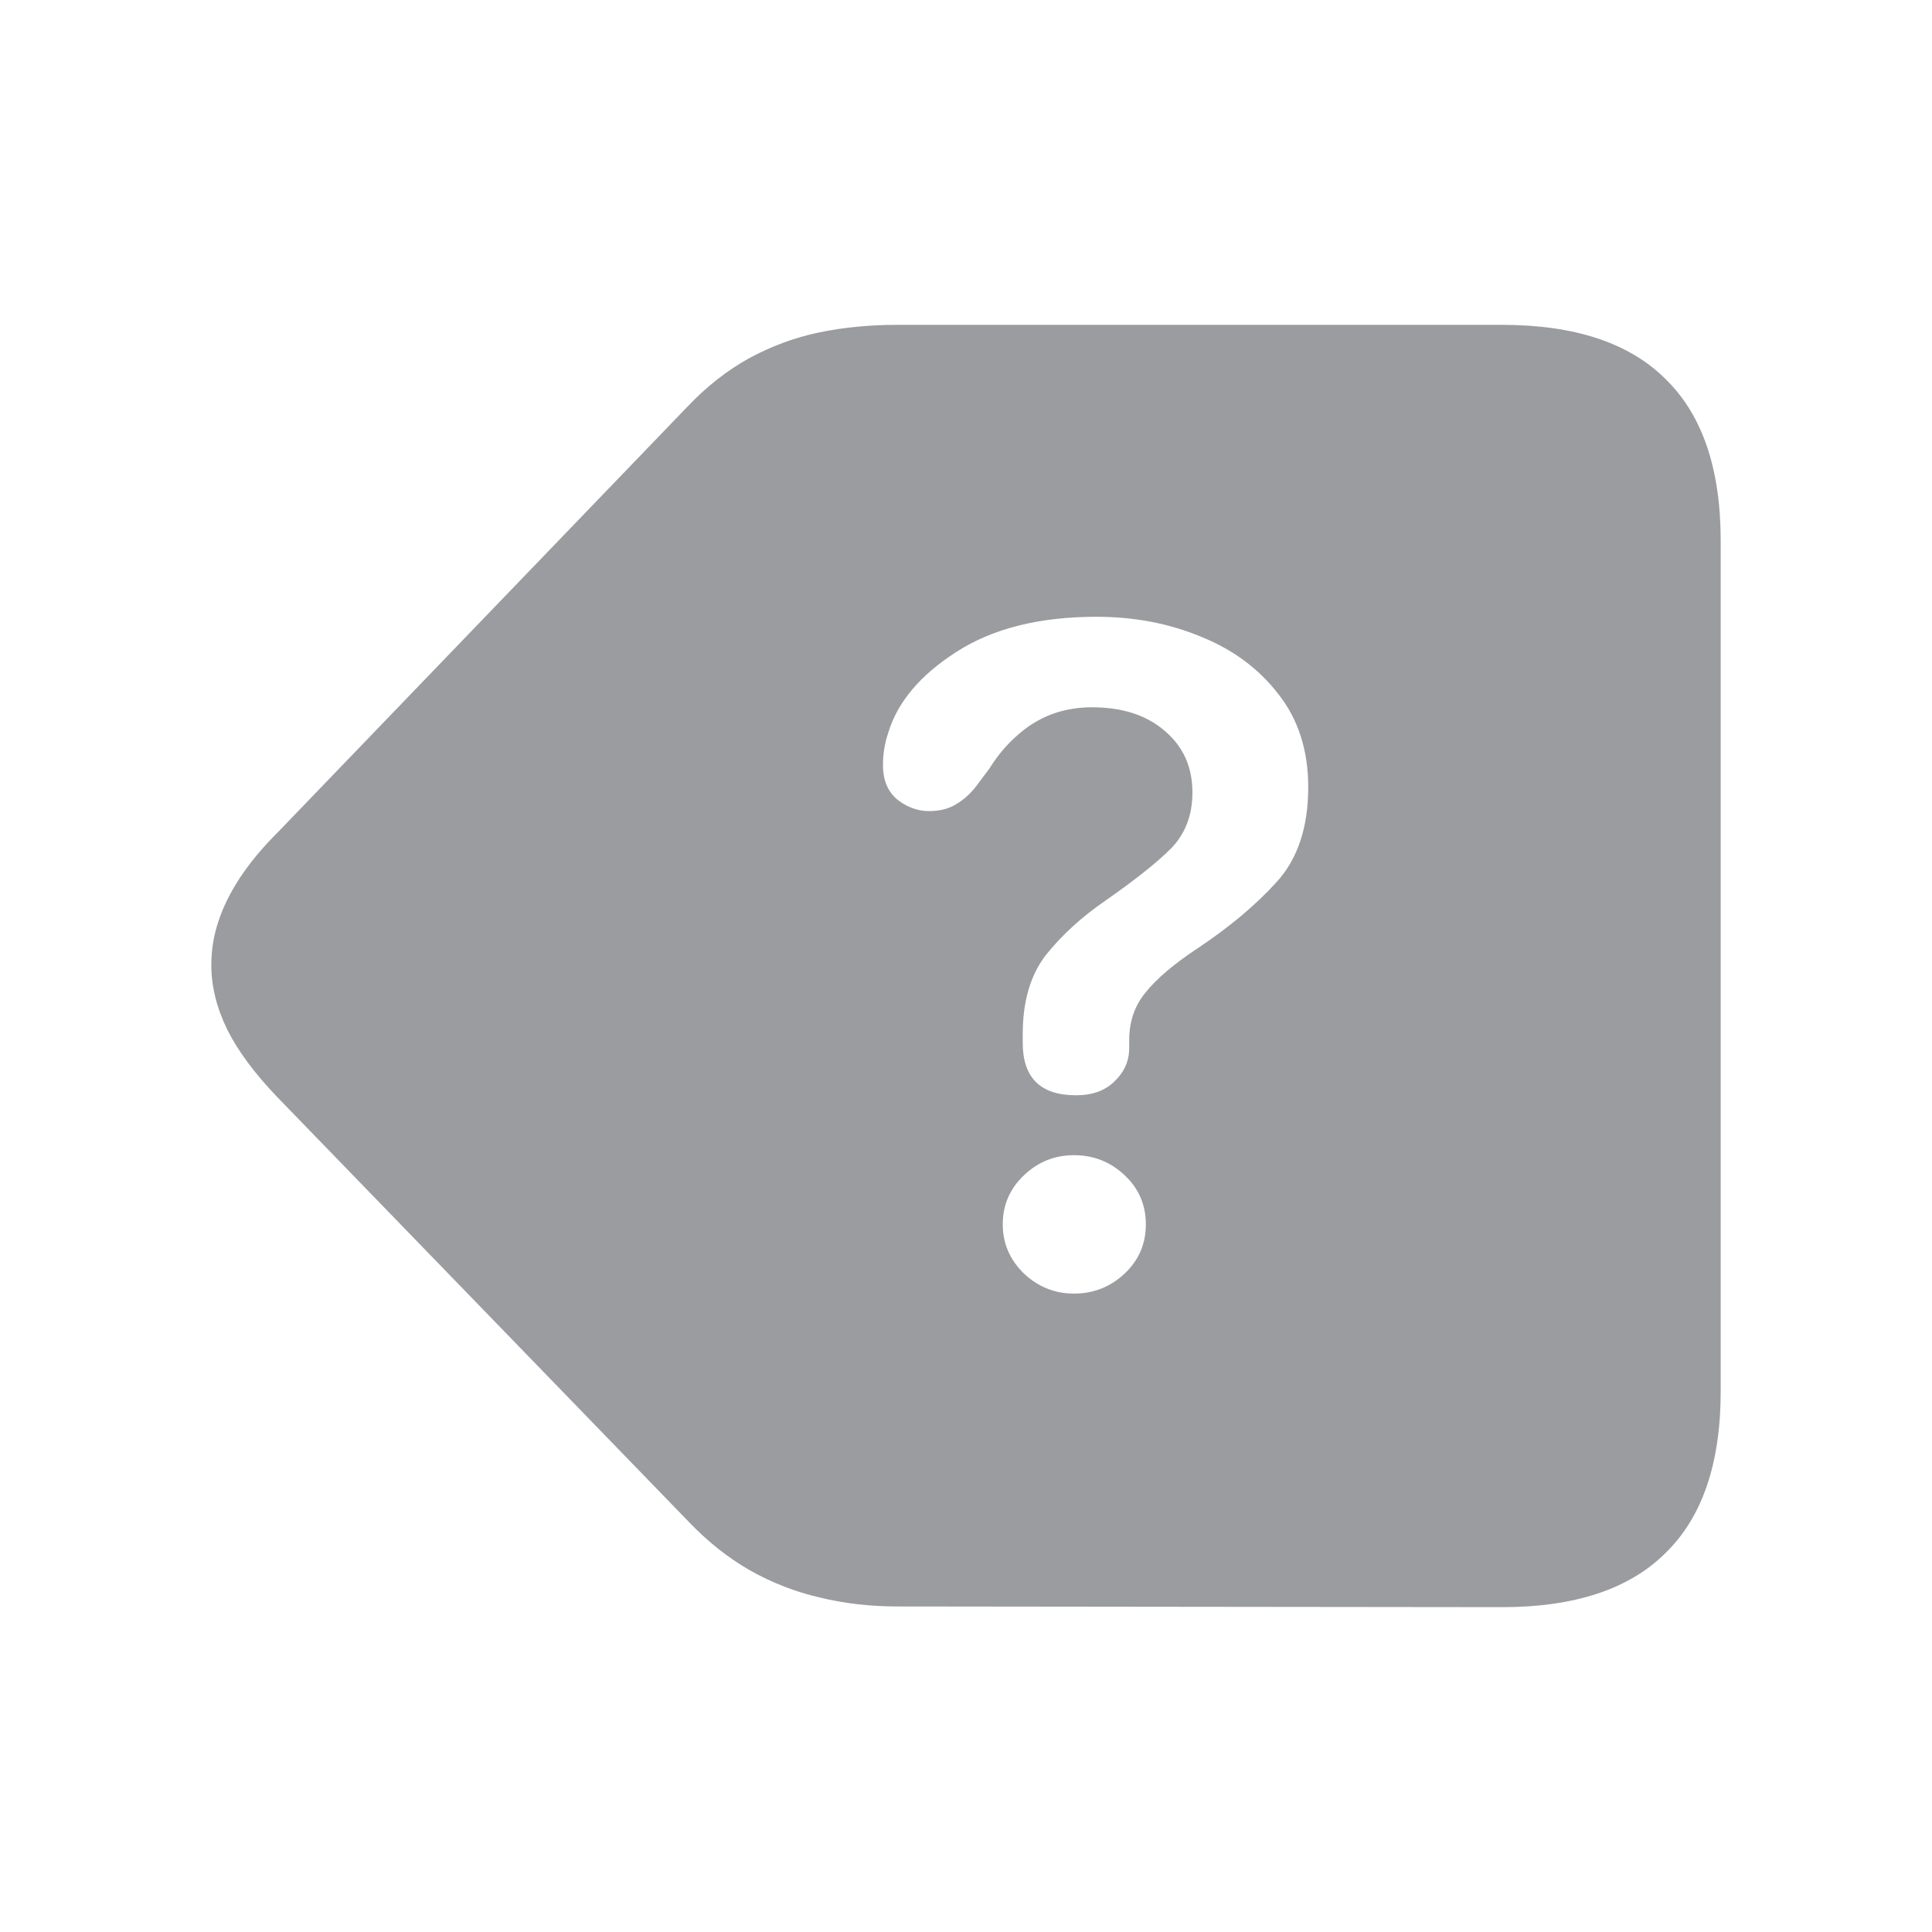
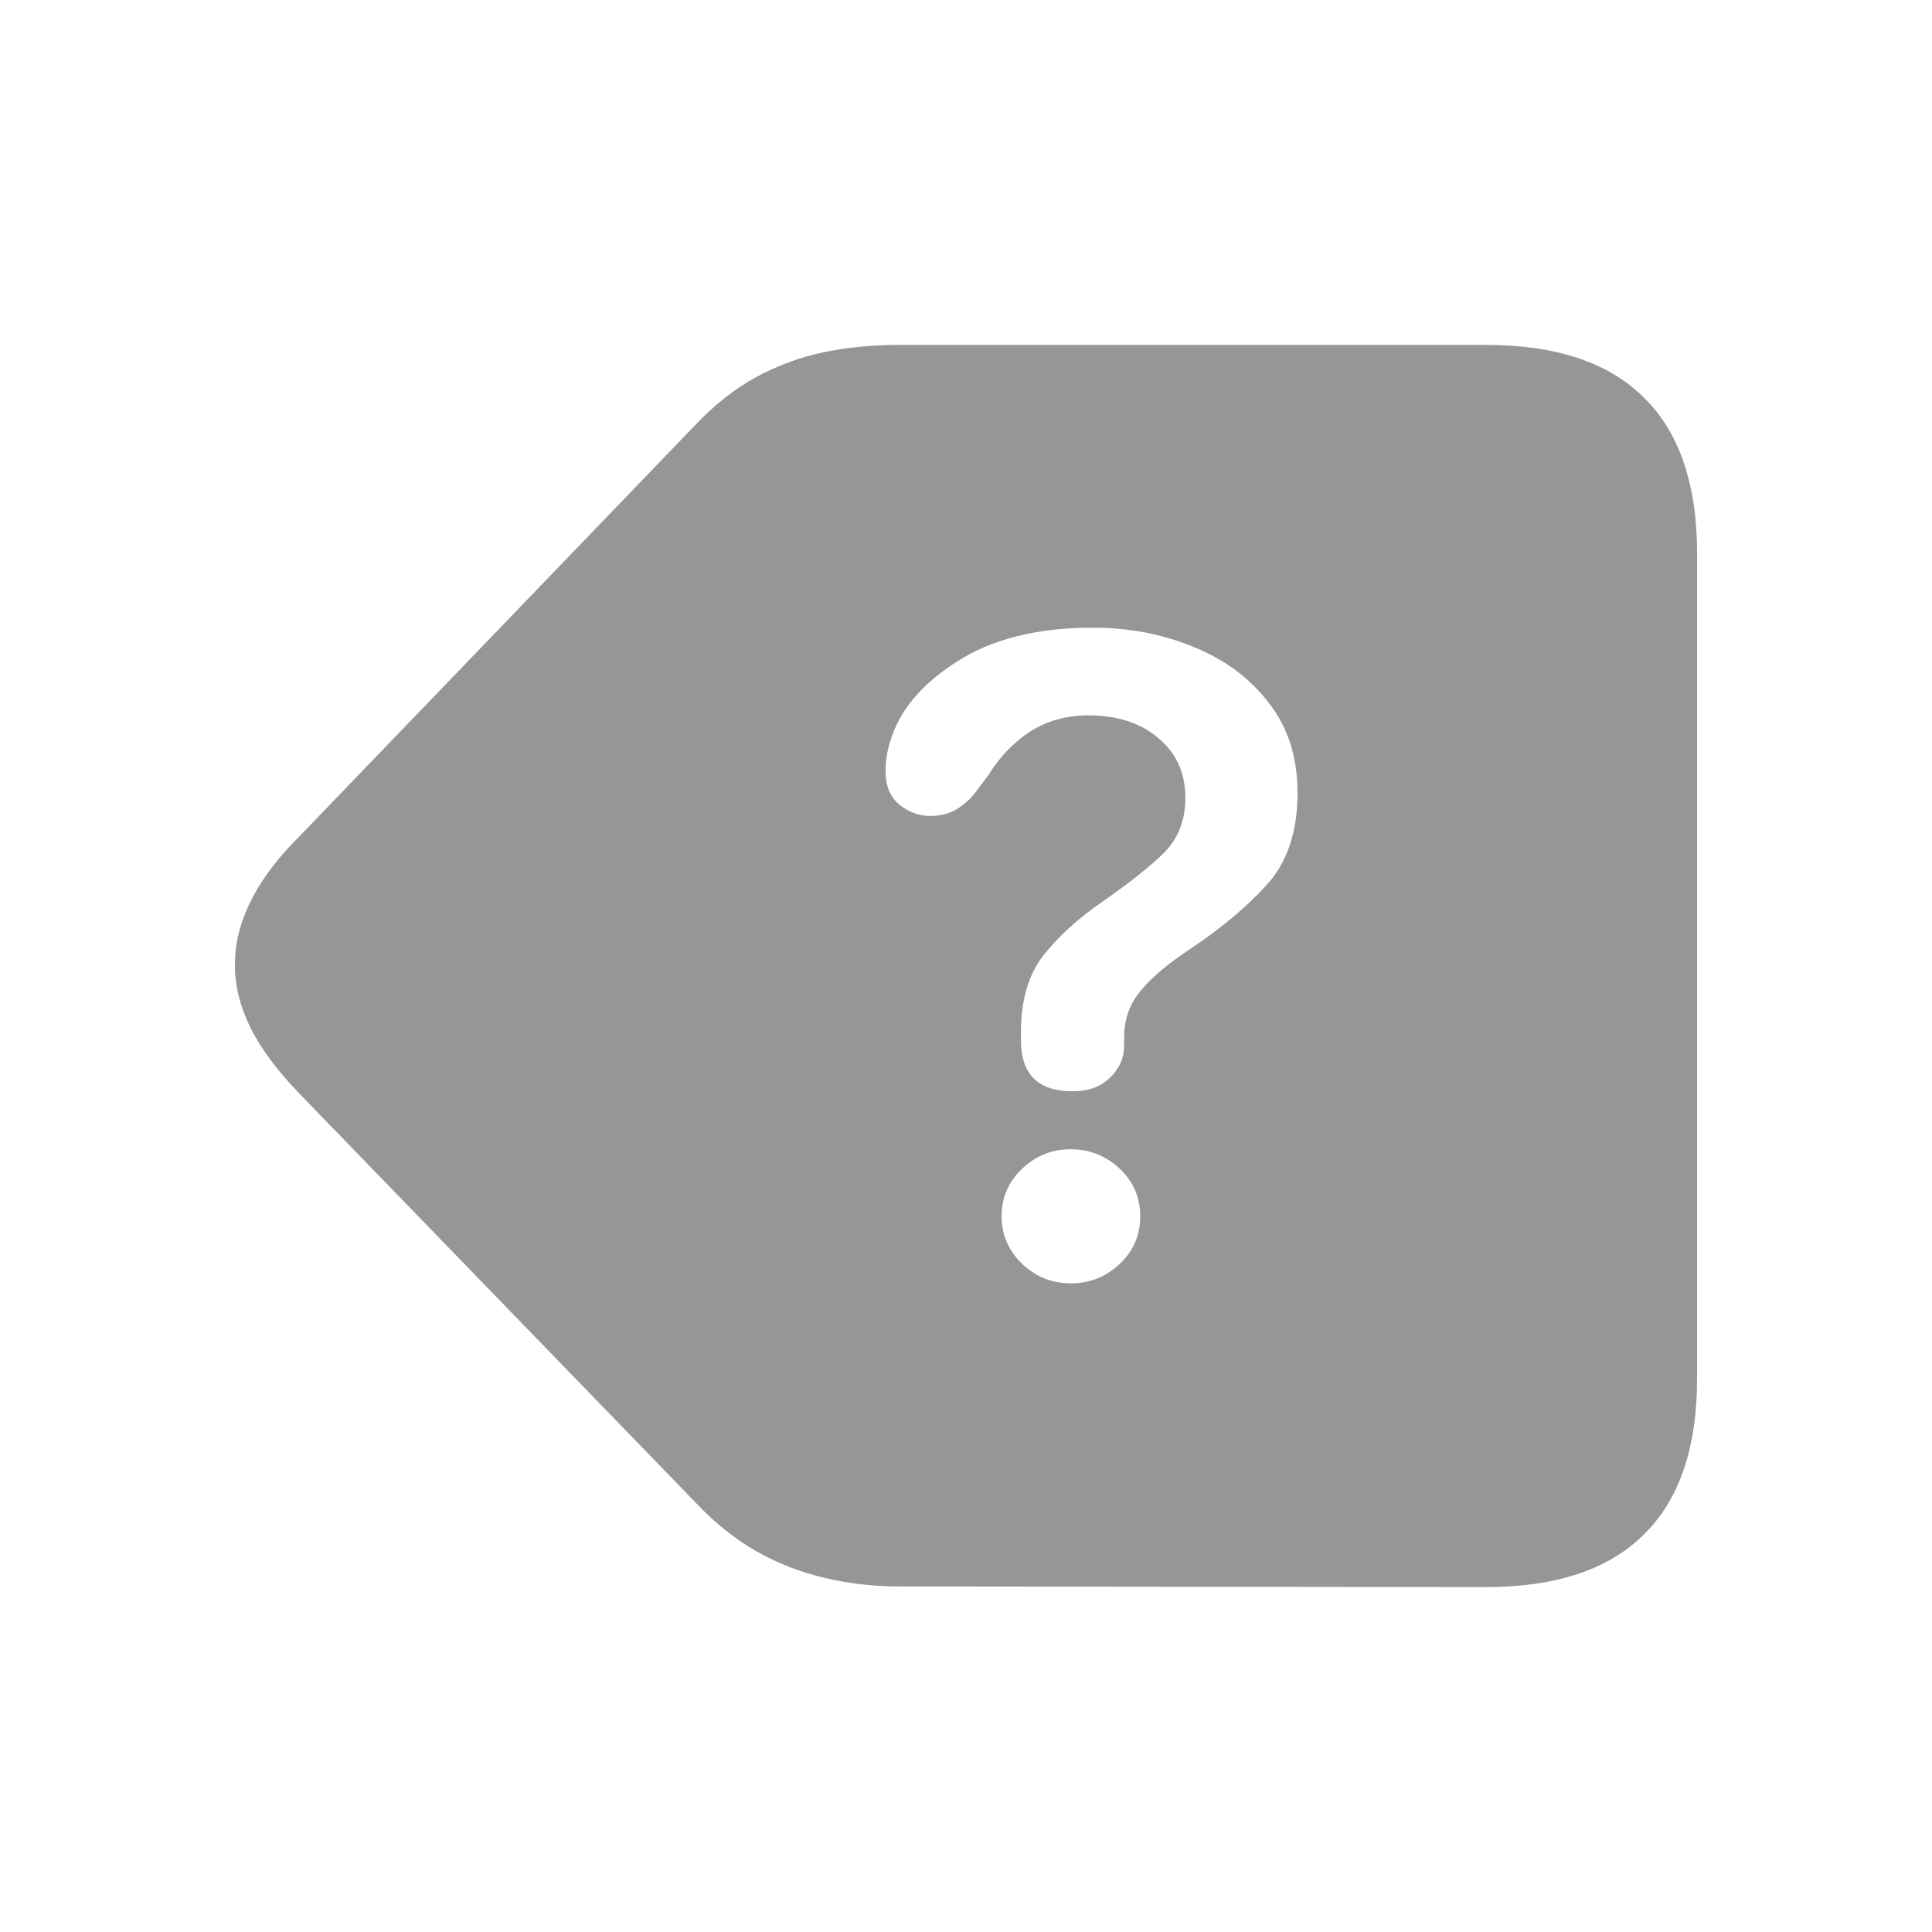
<svg xmlns="http://www.w3.org/2000/svg" width="1024" height="1024" viewBox="0 0 270.933 270.933" version="1.1" id="svg1">
  <defs id="defs1" />
  <g id="layer1" style="display:inline" />
-   <path id="text2" style="font-size:3.175px;font-family:'SF Pro';-inkscape-font-specification:'SF Pro';text-align:center;text-anchor:middle;fill:#9b9ca0;stroke-width:16.67;stroke-linecap:round;stroke-opacity:0.501" d="m 125.748,45.555 c -3.842,0 -7.488,0.358 -10.94,1.074 -3.386,0.716 -6.642,1.921 -9.768,3.614 -3.061,1.693 -5.926,3.94 -8.595,6.74 l -57.532,59.779 c -2.149,2.149 -3.907,4.265 -5.275,6.349 -1.368,2.084 -2.377,4.135 -3.028,6.154 -0.651,1.954 -0.977,3.972 -0.977,6.056 0,2.996 0.749,6.024 2.247,9.084 1.498,2.996 3.842,6.154 7.033,9.475 l 57.63,59.485 c 2.67,2.8 5.535,5.079 8.596,6.837 3.125,1.758 6.381,3.028 9.767,3.81 3.451,0.846 7.098,1.27 10.94,1.27 l 84.784,0.094 v 0.004 c 10.224,0 17.875,-2.539 22.954,-7.619 5.144,-5.014 7.716,-12.568 7.716,-22.661 V 75.834 c 0,-10.093 -2.572,-17.647 -7.716,-22.661 -5.079,-5.079 -12.731,-7.619 -22.954,-7.619 z m 28.033,40.939 c 5.289,0 10.173,0.933 14.652,2.8 4.48,1.804 8.088,4.479 10.826,8.026 2.8,3.546 4.2,7.902 4.2,13.066 0,5.6 -1.462,10.017 -4.386,13.252 -2.924,3.235 -6.626,6.346 -11.106,9.333 -3.298,2.178 -5.724,4.231 -7.28,6.159 -1.555,1.867 -2.333,4.106 -2.333,6.719 v 0.56 0.56 c 0,1.804 -0.684,3.36 -2.053,4.666 -1.307,1.307 -3.111,1.96 -5.413,1.96 -4.977,0 -7.466,-2.457 -7.466,-7.373 v -0.56 -0.653 c 0,-4.604 1.088,-8.306 3.266,-11.106 2.24,-2.8 5.04,-5.351 8.399,-7.653 4.106,-2.862 7.155,-5.289 9.146,-7.28 1.991,-2.053 2.986,-4.666 2.986,-7.839 0,-3.546 -1.275,-6.408 -3.826,-8.586 -2.551,-2.24 -5.973,-3.36 -10.266,-3.36 -2.053,0 -3.982,0.342 -5.786,1.027 -1.742,0.684 -3.329,1.68 -4.76,2.986 -1.431,1.244 -2.706,2.769 -3.826,4.573 l -1.68,2.24 c -0.809,1.12 -1.773,2.022 -2.893,2.707 -1.058,0.684 -2.364,1.026 -3.92,1.026 -1.555,0 -3.018,-0.529 -4.386,-1.586 -1.369,-1.12 -2.053,-2.738 -2.053,-4.853 0,-0.809 0.062,-1.587 0.187,-2.333 0.124,-0.747 0.311,-1.493 0.56,-2.24 1.307,-4.293 4.48,-8.058 9.519,-11.293 5.102,-3.298 11.666,-4.946 19.692,-4.946 z m -3.173,75.501 c 2.738,0 5.102,0.933 7.093,2.8 1.991,1.867 2.986,4.168 2.986,6.906 0,2.738 -0.995,5.04 -2.986,6.906 -1.991,1.867 -4.355,2.8 -7.093,2.8 -2.675,0 -5.009,-0.933 -7,-2.8 -1.991,-1.929 -2.986,-4.231 -2.986,-6.906 0,-2.675 0.964,-4.947 2.893,-6.813 1.991,-1.929 4.356,-2.893 7.093,-2.893 z" />
+   <path id="text2" style="font-size:3.175px;font-family:'SF Pro';-inkscape-font-specification:'SF Pro';text-align:center;text-anchor:middle;fill:#969696;stroke-width:16.149;stroke-linecap:round;stroke-opacity:0.501;fill-opacity:1" d="m 126.052,48.364 c -3.722,0 -7.254,0.347 -10.598,1.041 -3.281,0.694 -6.435,1.861 -9.463,3.501 -2.965,1.64 -5.74,3.817 -8.327,6.529 L 41.93,117.346 c -2.082,2.082 -3.785,4.132 -5.11,6.151 -1.325,2.019 -2.302,4.006 -2.933,5.961 -0.631,1.893 -0.946,3.848 -0.946,5.867 0,2.902 0.726,5.836 2.177,8.8 1.451,2.902 3.722,5.962 6.813,9.179 l 55.829,57.626 c 2.587,2.713 5.362,4.92 8.327,6.624 3.028,1.703 6.182,2.934 9.462,3.691 3.343,0.82 6.876,1.23 10.598,1.23 l 82.134,0.091 v 0.004 c 9.904,0 17.316,-2.46 22.237,-7.381 4.984,-4.857 7.475,-12.175 7.475,-21.953 V 77.698 c 0,-9.778 -2.492,-17.096 -7.475,-21.953 C 225.597,50.824 218.185,48.364 208.281,48.364 Z m 27.157,39.66 c 5.123,0 9.855,0.904 14.194,2.712 4.34,1.748 7.835,4.339 10.487,7.775 2.712,3.436 4.069,7.655 4.069,12.658 0,5.425 -1.416,9.704 -4.249,12.838 -2.833,3.134 -6.419,6.148 -10.759,9.041 -3.194,2.11 -5.545,4.098 -7.052,5.967 -1.507,1.808 -2.26,3.978 -2.26,6.51 v 0.543 0.542 c 0,1.748 -0.663,3.255 -1.989,4.521 -1.266,1.266 -3.014,1.899 -5.244,1.899 -4.822,0 -7.232,-2.381 -7.232,-7.142 v -0.543 -0.633 c 0,-4.46 1.054,-8.046 3.164,-10.759 2.17,-2.712 4.882,-5.184 8.137,-7.414 3.978,-2.773 6.932,-5.123 8.86,-7.052 1.929,-1.989 2.893,-4.52 2.893,-7.594 0,-3.436 -1.235,-6.208 -3.707,-8.318 -2.471,-2.17 -5.786,-3.255 -9.945,-3.255 -1.989,0 -3.857,0.332 -5.605,0.995 -1.688,0.663 -3.225,1.627 -4.611,2.893 -1.386,1.205 -2.622,2.682 -3.707,4.43 l -1.627,2.17 c -0.784,1.085 -1.718,1.959 -2.803,2.622 -1.025,0.663 -2.29,0.994 -3.797,0.994 -1.507,0 -2.923,-0.512 -4.249,-1.537 -1.326,-1.085 -1.989,-2.652 -1.989,-4.701 0,-0.784 0.06,-1.537 0.181,-2.26 0.121,-0.723 0.302,-1.446 0.543,-2.17 1.266,-4.159 4.34,-7.806 9.222,-10.94 4.942,-3.194 11.301,-4.791 19.076,-4.791 z m -3.074,73.142 c 2.652,0 4.942,0.904 6.871,2.712 1.929,1.808 2.893,4.038 2.893,6.69 0,2.652 -0.964,4.882 -2.893,6.69 -1.929,1.808 -4.219,2.712 -6.871,2.712 -2.592,0 -4.852,-0.904 -6.781,-2.712 -1.929,-1.868 -2.893,-4.098 -2.893,-6.69 0,-2.592 0.934,-4.792 2.802,-6.6 1.929,-1.868 4.219,-2.802 6.871,-2.802 z" />
</svg>
